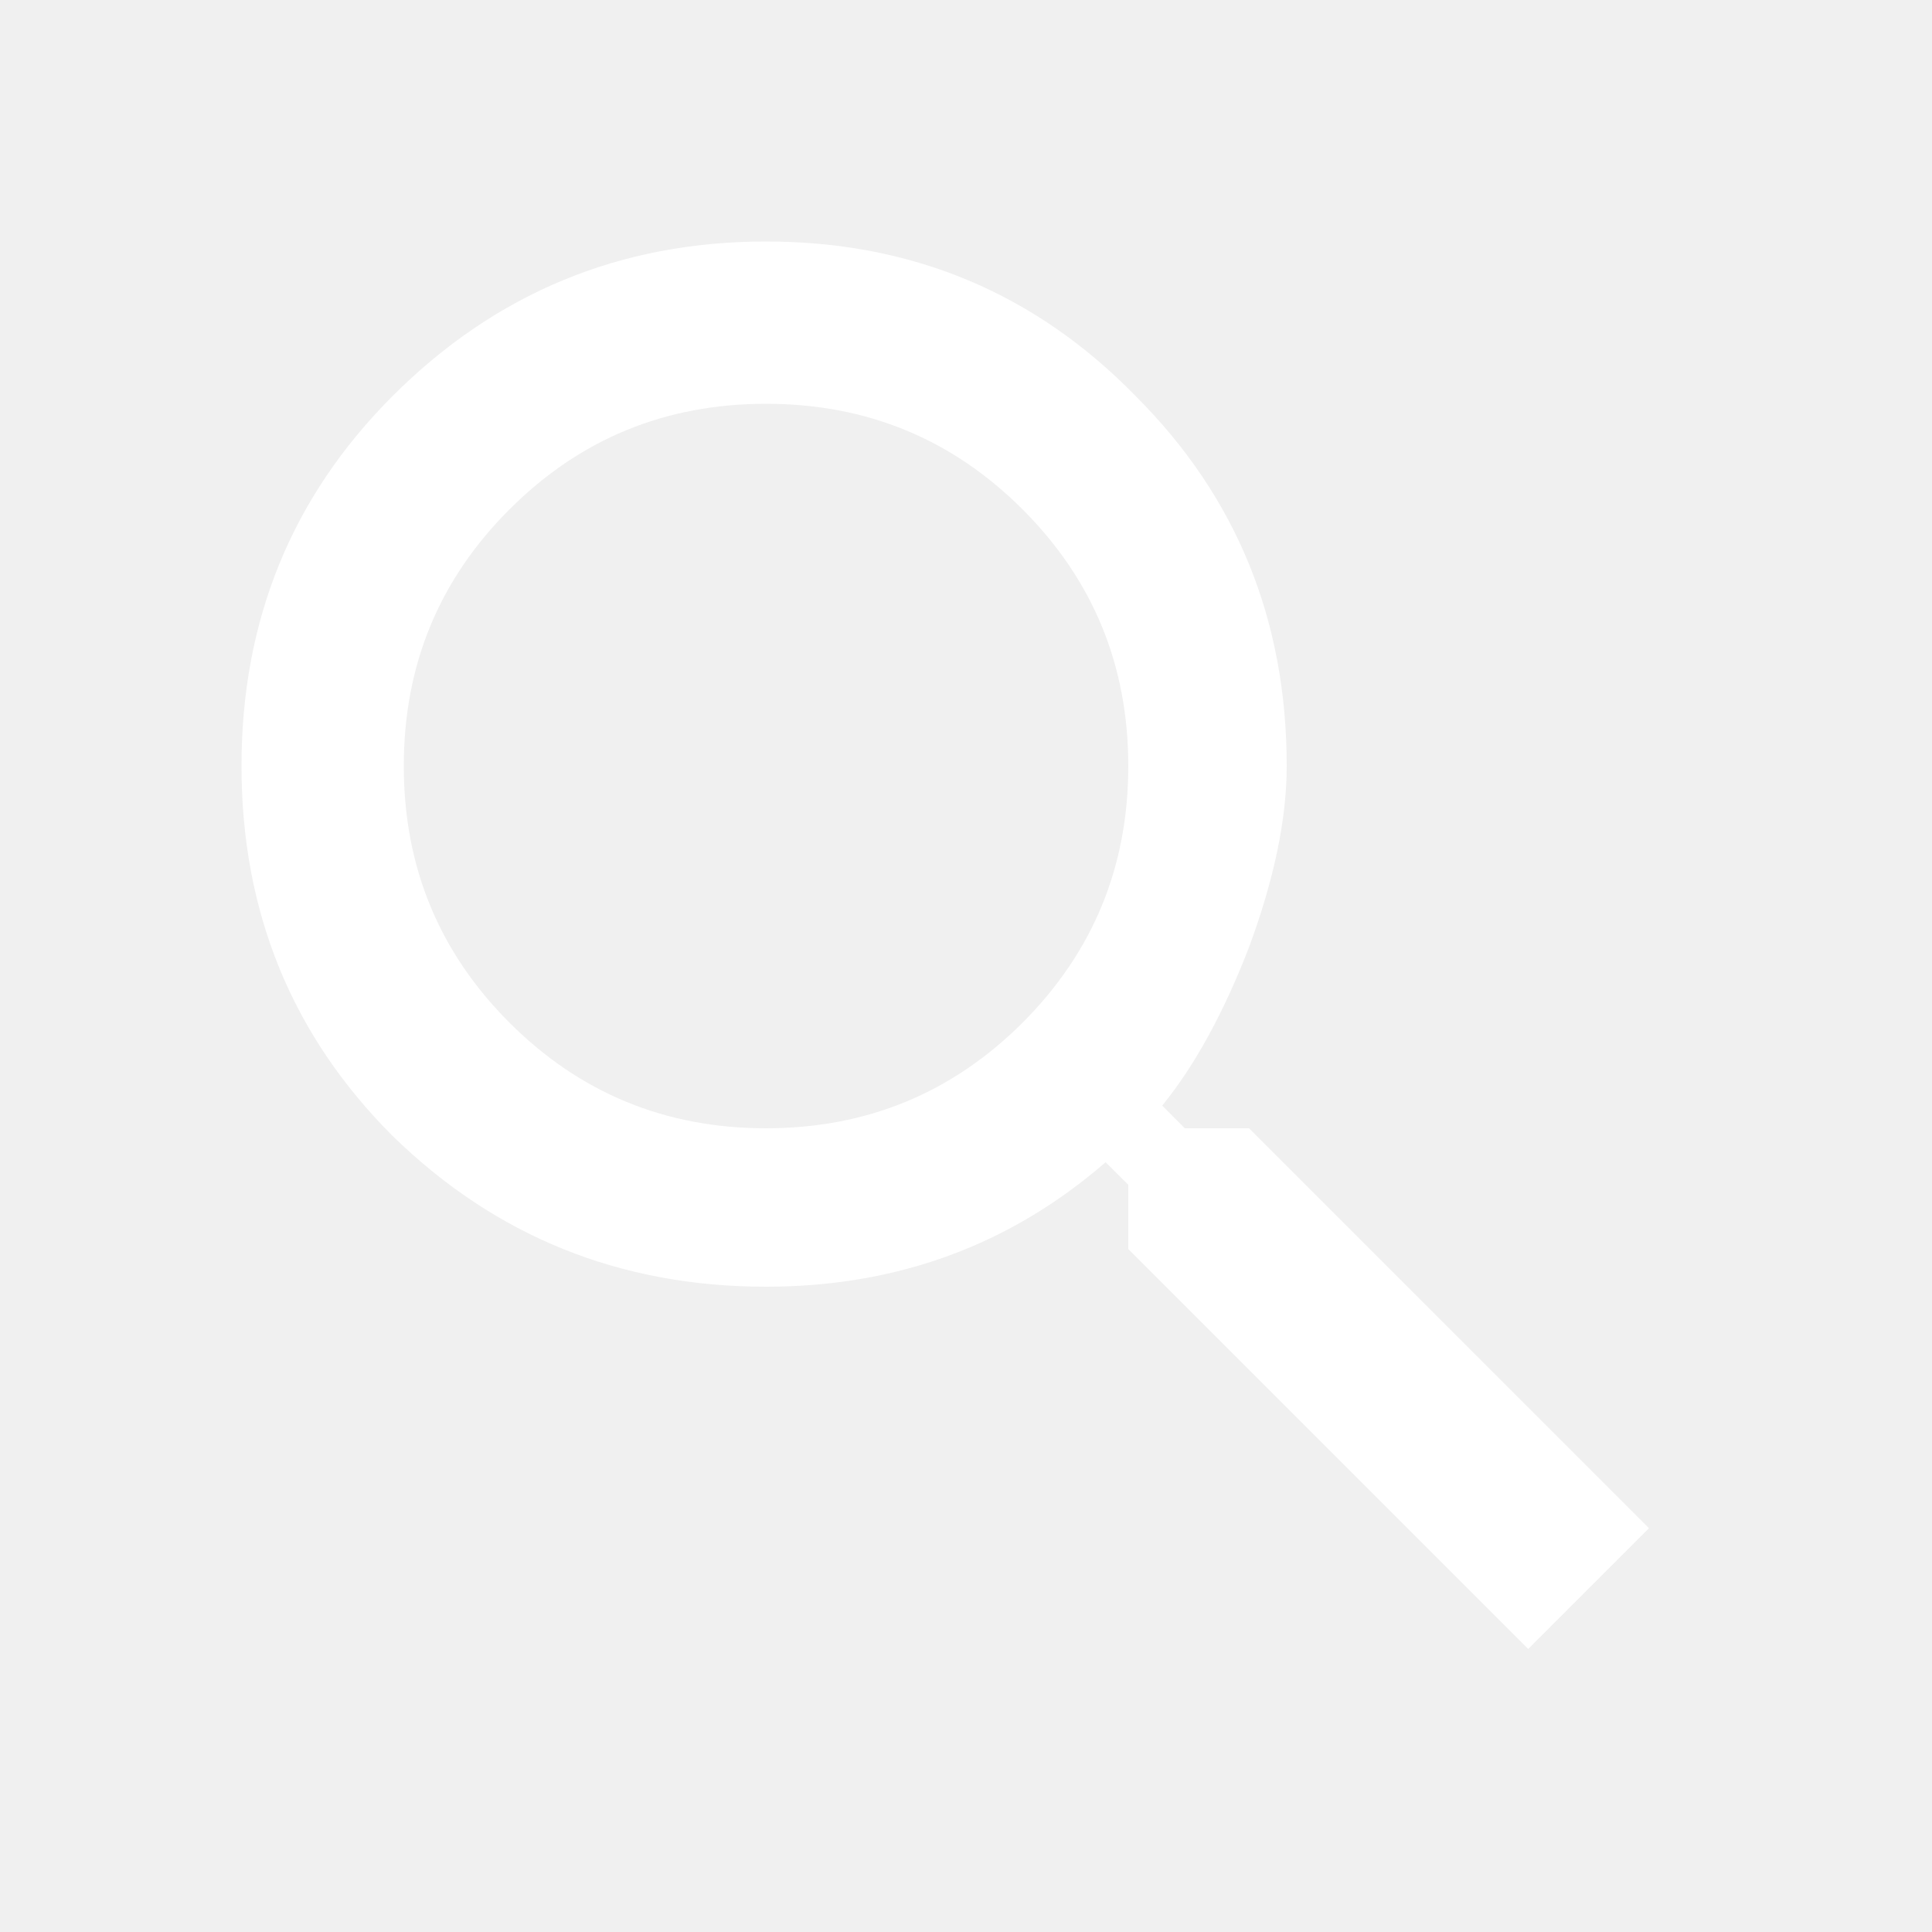
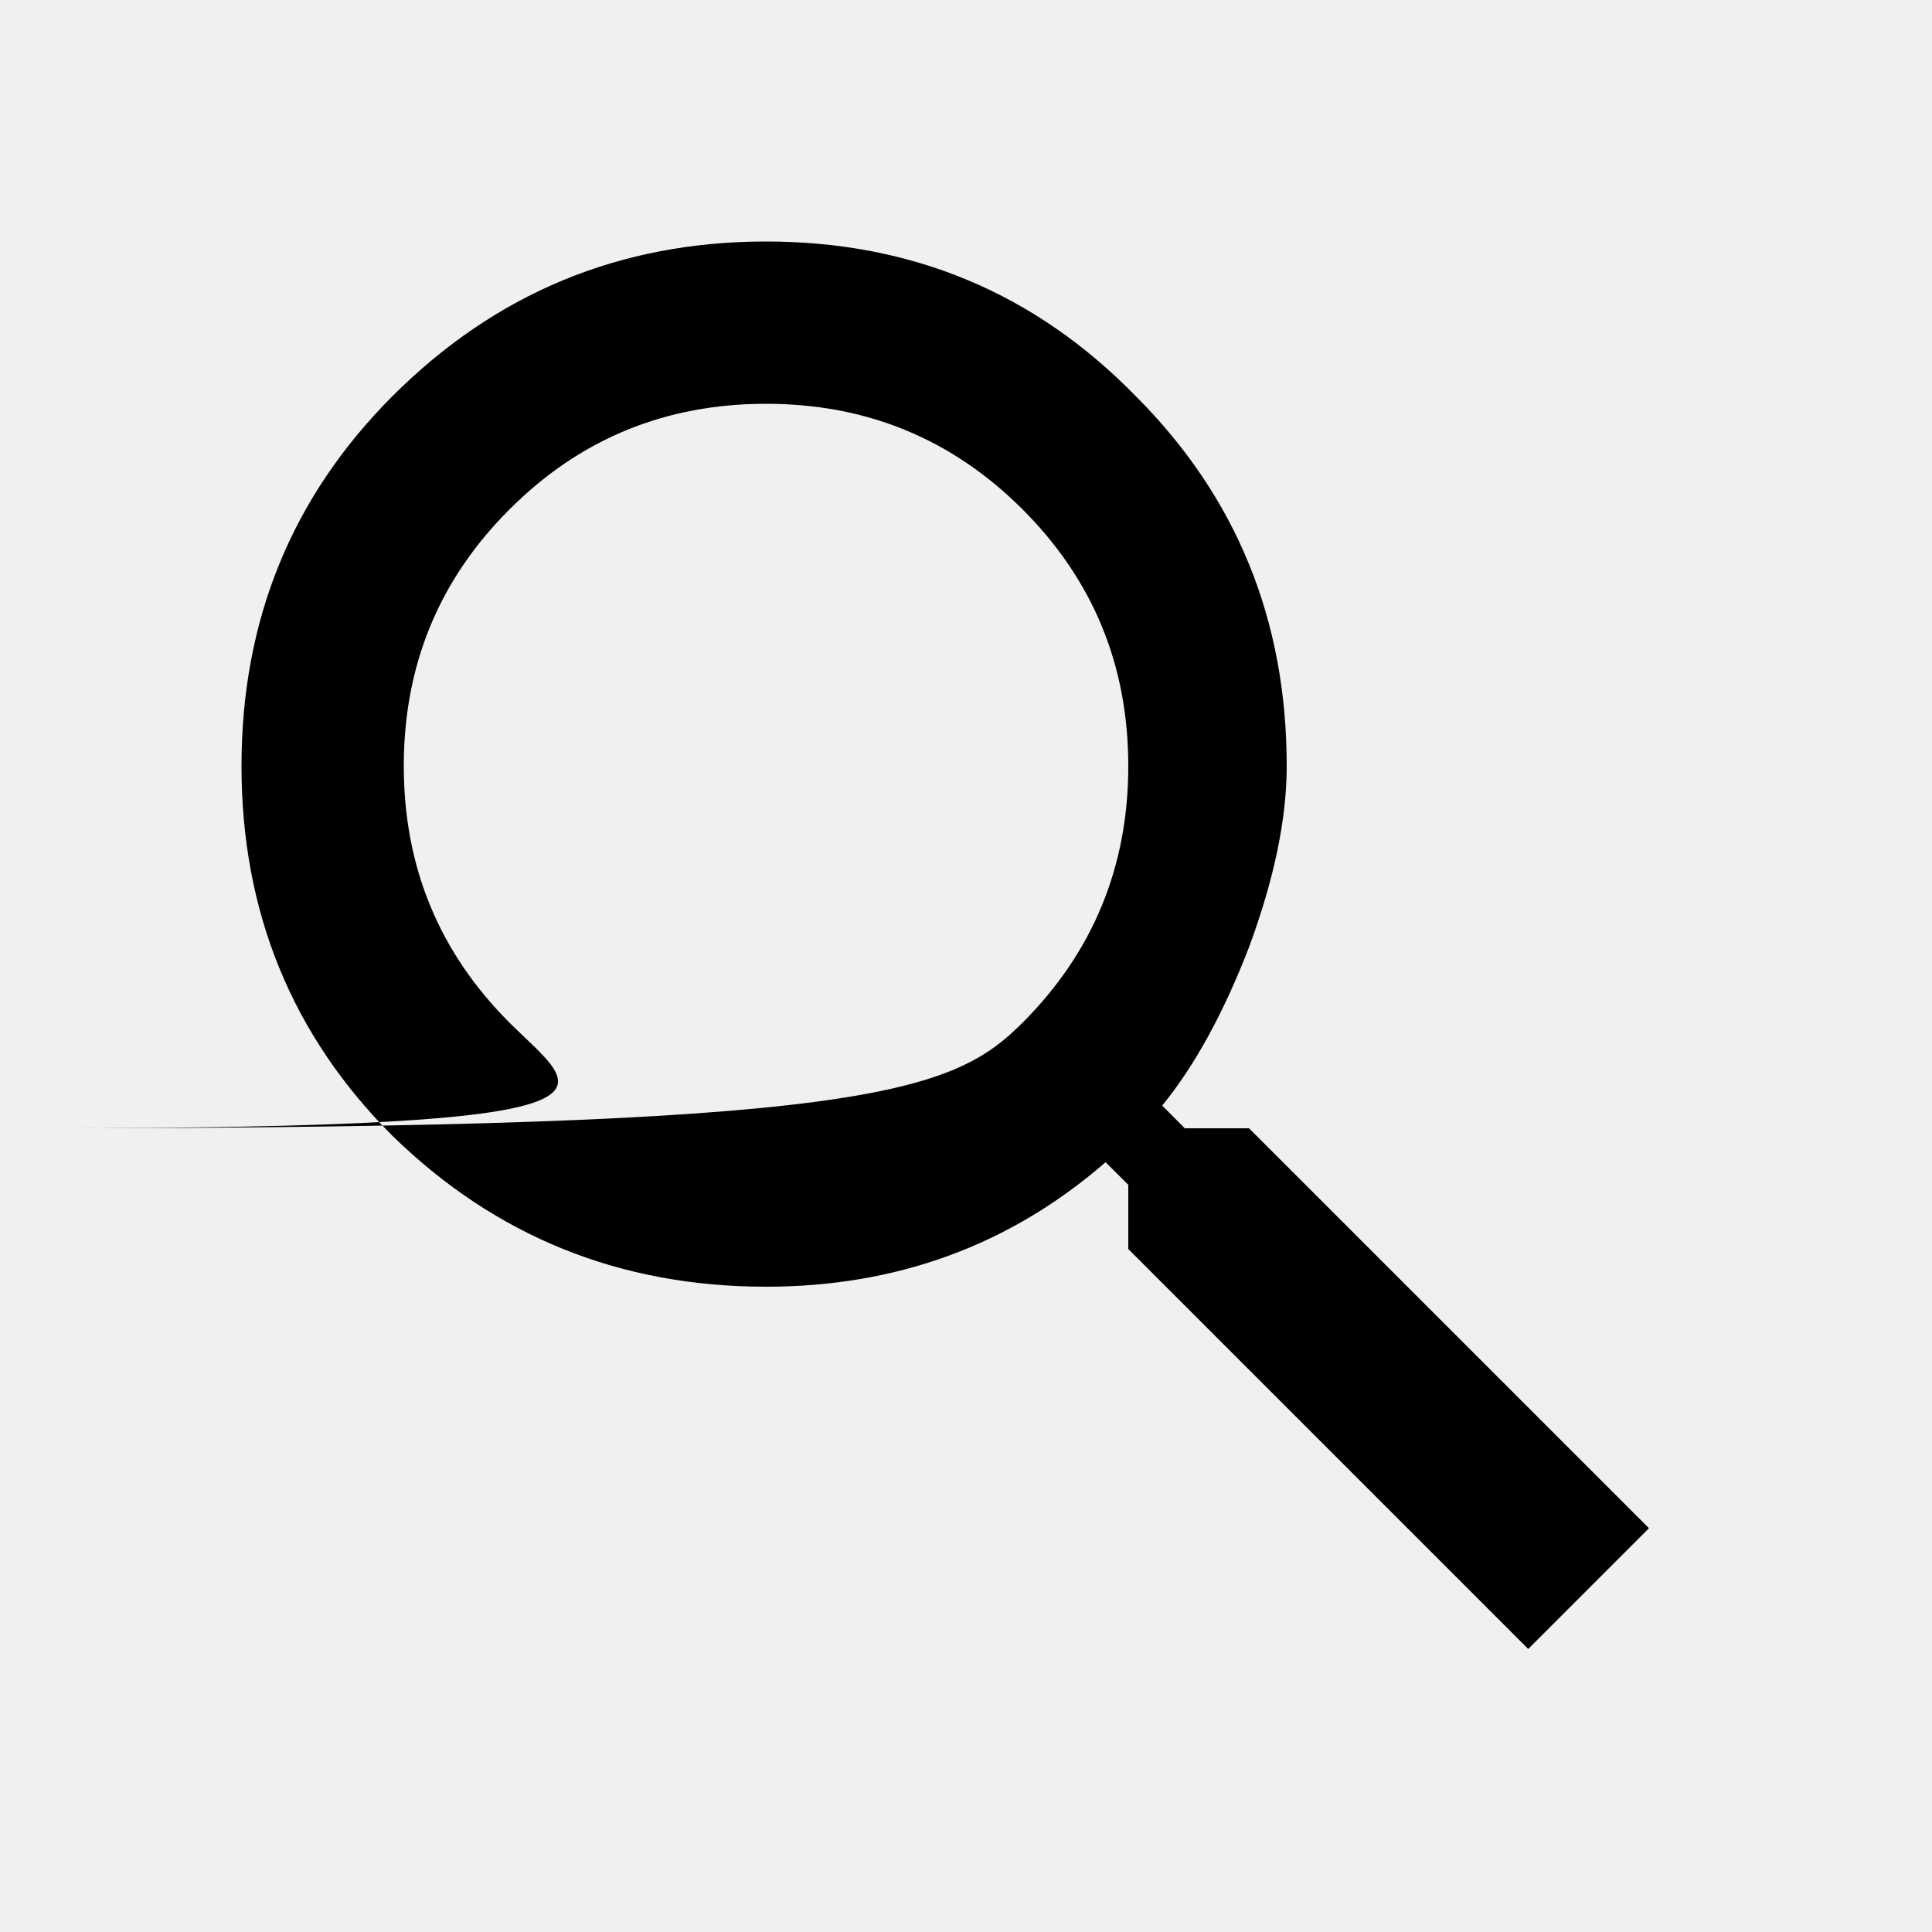
- <svg xmlns="http://www.w3.org/2000/svg" width="16" height="16" viewBox="0 0 16 16" fill="currentColor">
-   <path d="M4.219 8.469C4.802 9.052 5.51 9.344 6.344 9.344C7.177 9.344 7.885 9.052 8.469 8.469C9.052 7.885 9.344 7.177 9.344 6.344C9.344 5.51 9.052 4.802 8.469 4.219C7.885 3.635 7.177 3.344 6.344 3.344C5.51 3.344 4.802 3.635 4.219 4.219C3.635 4.802 3.344 5.51 3.344 6.344C3.344 7.177 3.635 7.885 4.219 8.469ZM10.344 9.344L13.656 12.656L12.656 13.656L9.344 10.344V9.812L9.156 9.625C8.365 10.312 7.427 10.656 6.344 10.656C5.135 10.656 4.104 10.24 3.25 9.406C2.417 8.573 2 7.552 2 6.344C2 5.135 2.417 4.115 3.25 3.281C4.104 2.427 5.135 2 6.344 2C7.552 2 8.573 2.427 9.406 3.281C10.24 4.115 10.656 5.135 10.656 6.344C10.656 6.781 10.552 7.281 10.344 7.844C10.135 8.385 9.896 8.823 9.625 9.156L9.812 9.344H10.344Z" fill="white" />
+ <svg xmlns="http://www.w3.org/2000/svg" width="16" height="16" viewBox="0 0 16 16" fill="none" id="search">
+   <path d="M4.219 8.469C4.802 9.052 5.51 9.344 .344 9.344C7.177 9.344 7.885 9.052 8.469 8.469C9.052 7.885 9.344 7.177 9.344 6.344C9.344 5.51 9.052 4.802 8.469 4.219C7.885 3.635 7.177 3.344 6.344 3.344C5.51 3.344 4.802 3.635 4.219 4.219C3.635 4.802 3.344 5.51 3.344 6.344C3.344 7.177 3.635 7.885 4.219 8.469ZM10.344 9.344L13.656 12.656L12.656 13.656L9.344 10.344V9.812L9.156 9.625C8.365 10.312 7.427 10.656 6.344 10.656C5.135 10.656 4.104 10.24 3.25 9.406C2.417 8.573 2 7.552 2 6.344C2 5.135 2.417 4.115 3.25 3.281C4.104 2.427 5.135 2 6.344 2C7.552 2 8.573 2.427 9.406 3.281C10.24 4.115 10.656 5.135 10.656 6.344C10.656 6.781 10.552 7.281 10.344 7.844C10.135 8.385 9.896 8.823 9.625 9.156L9.812 9.344H10.344Z" fill="currentColor" />
</svg>
